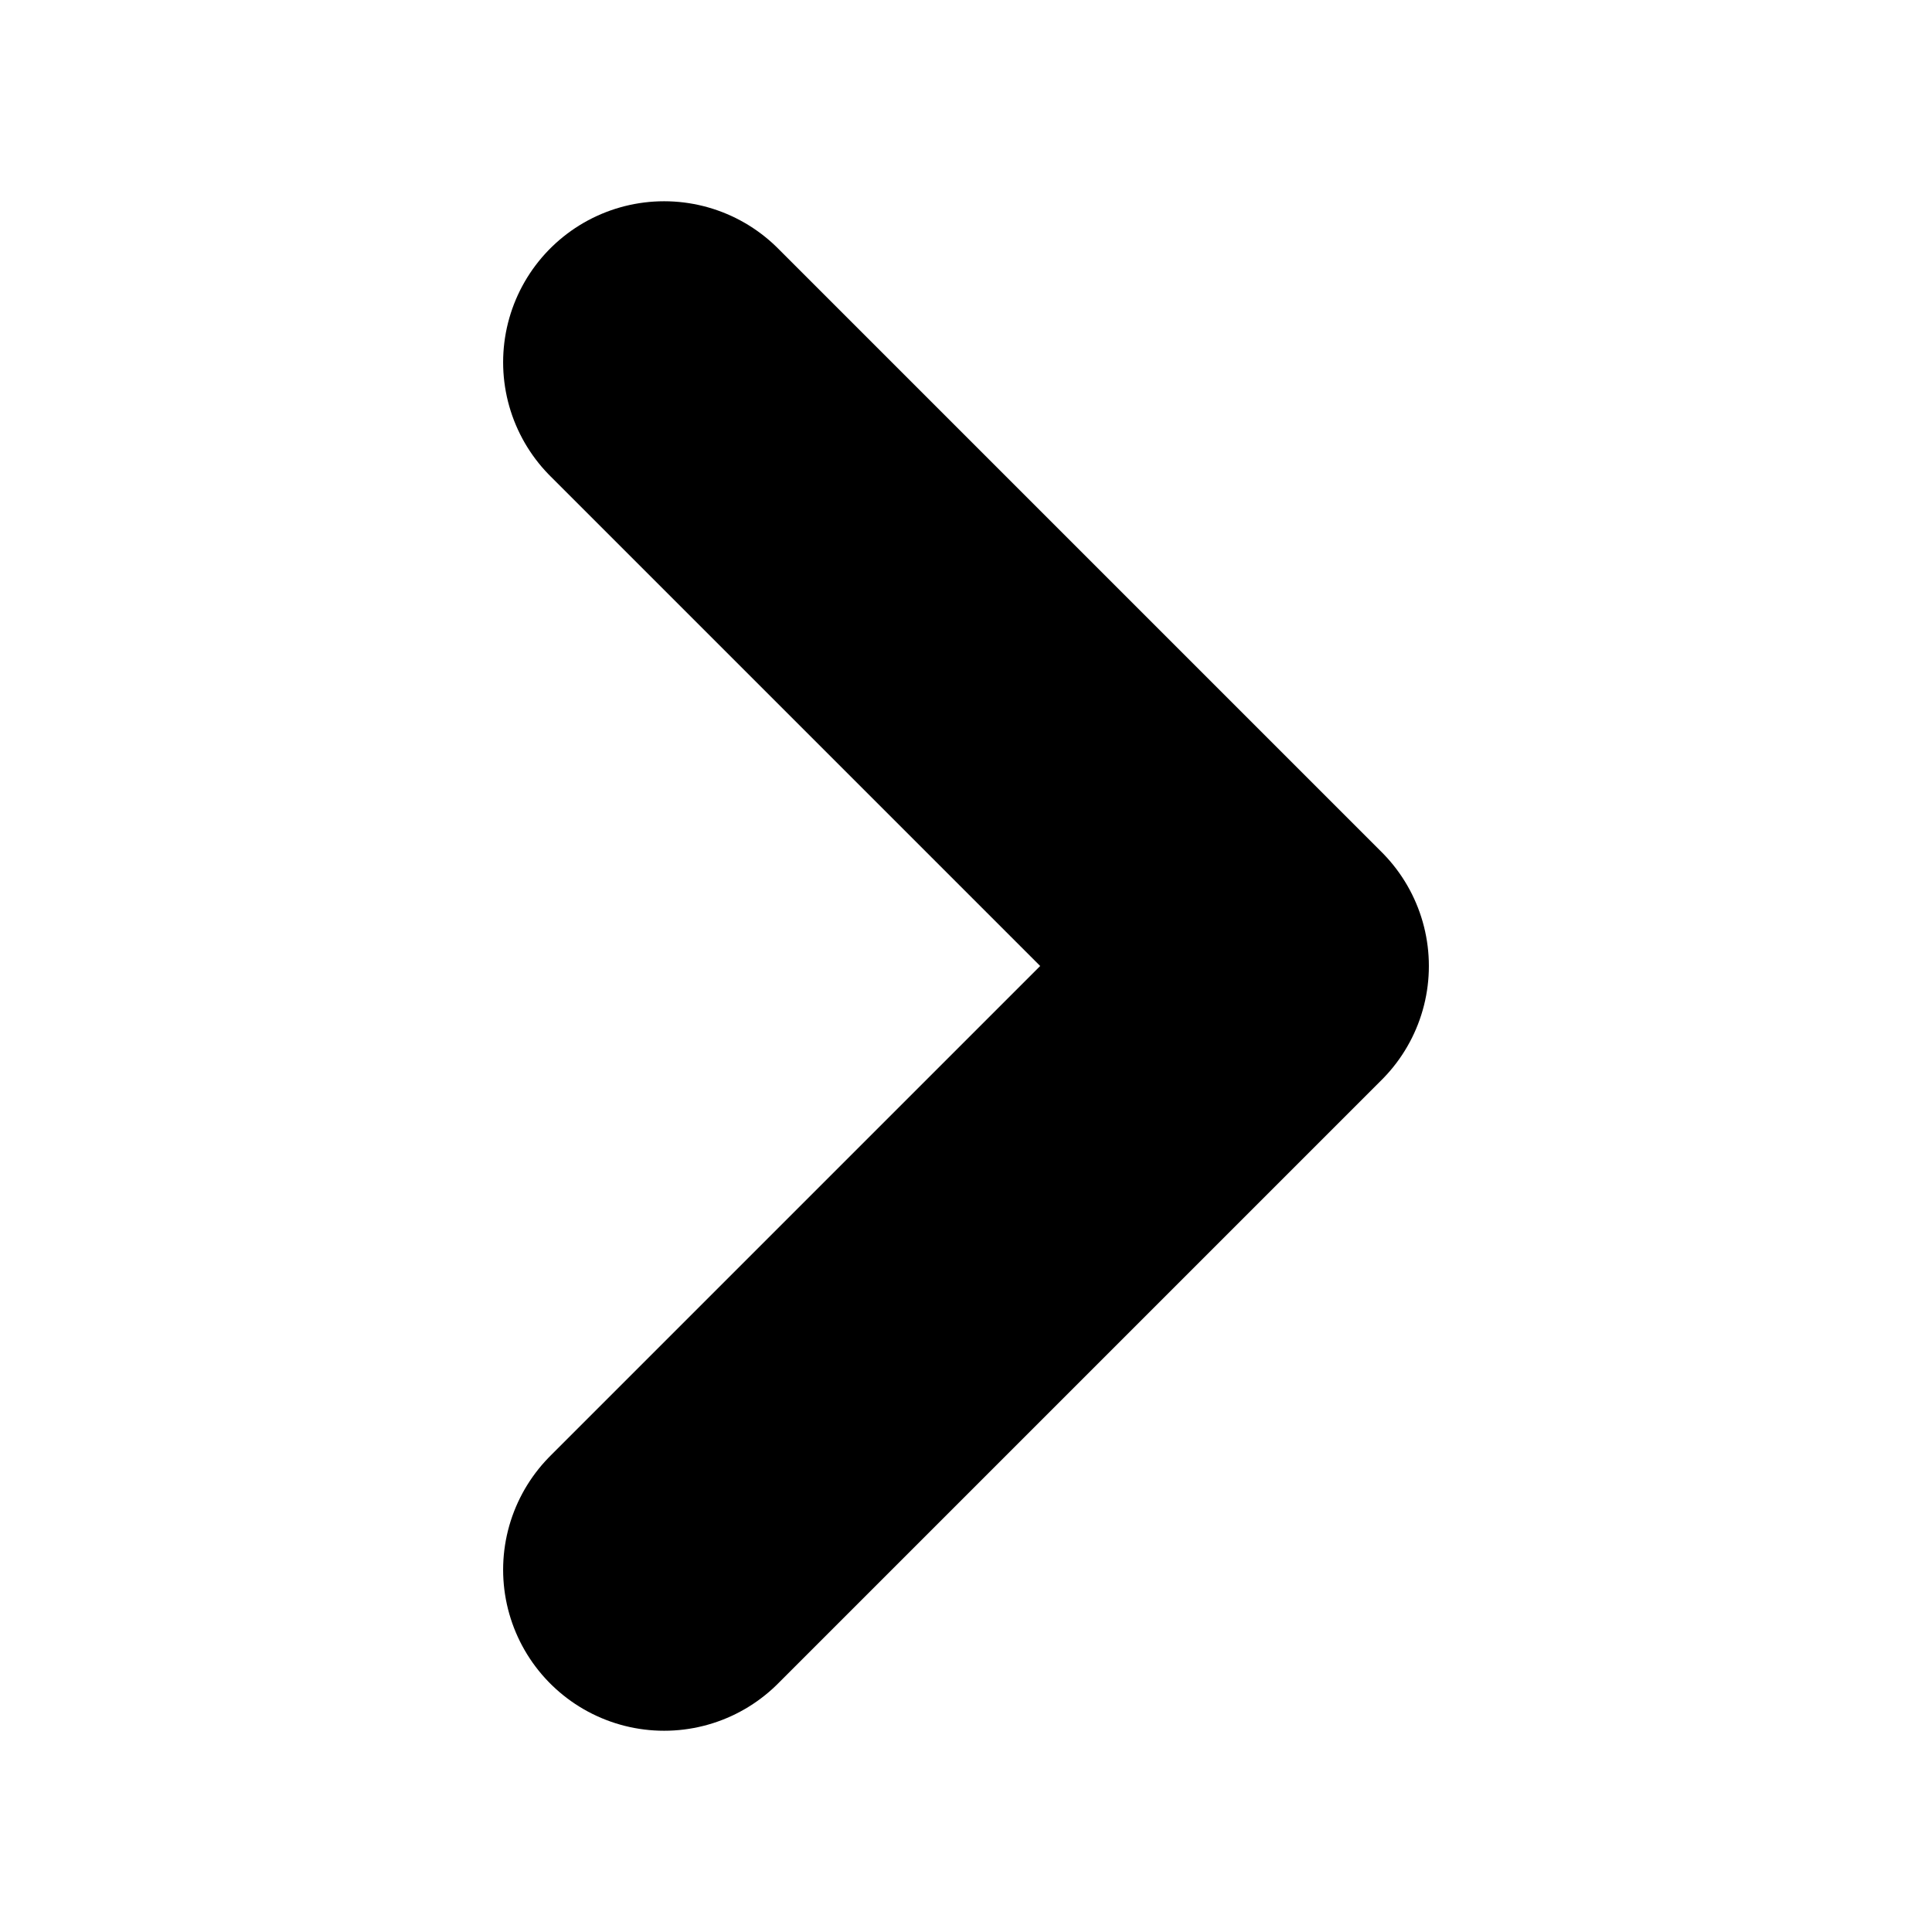
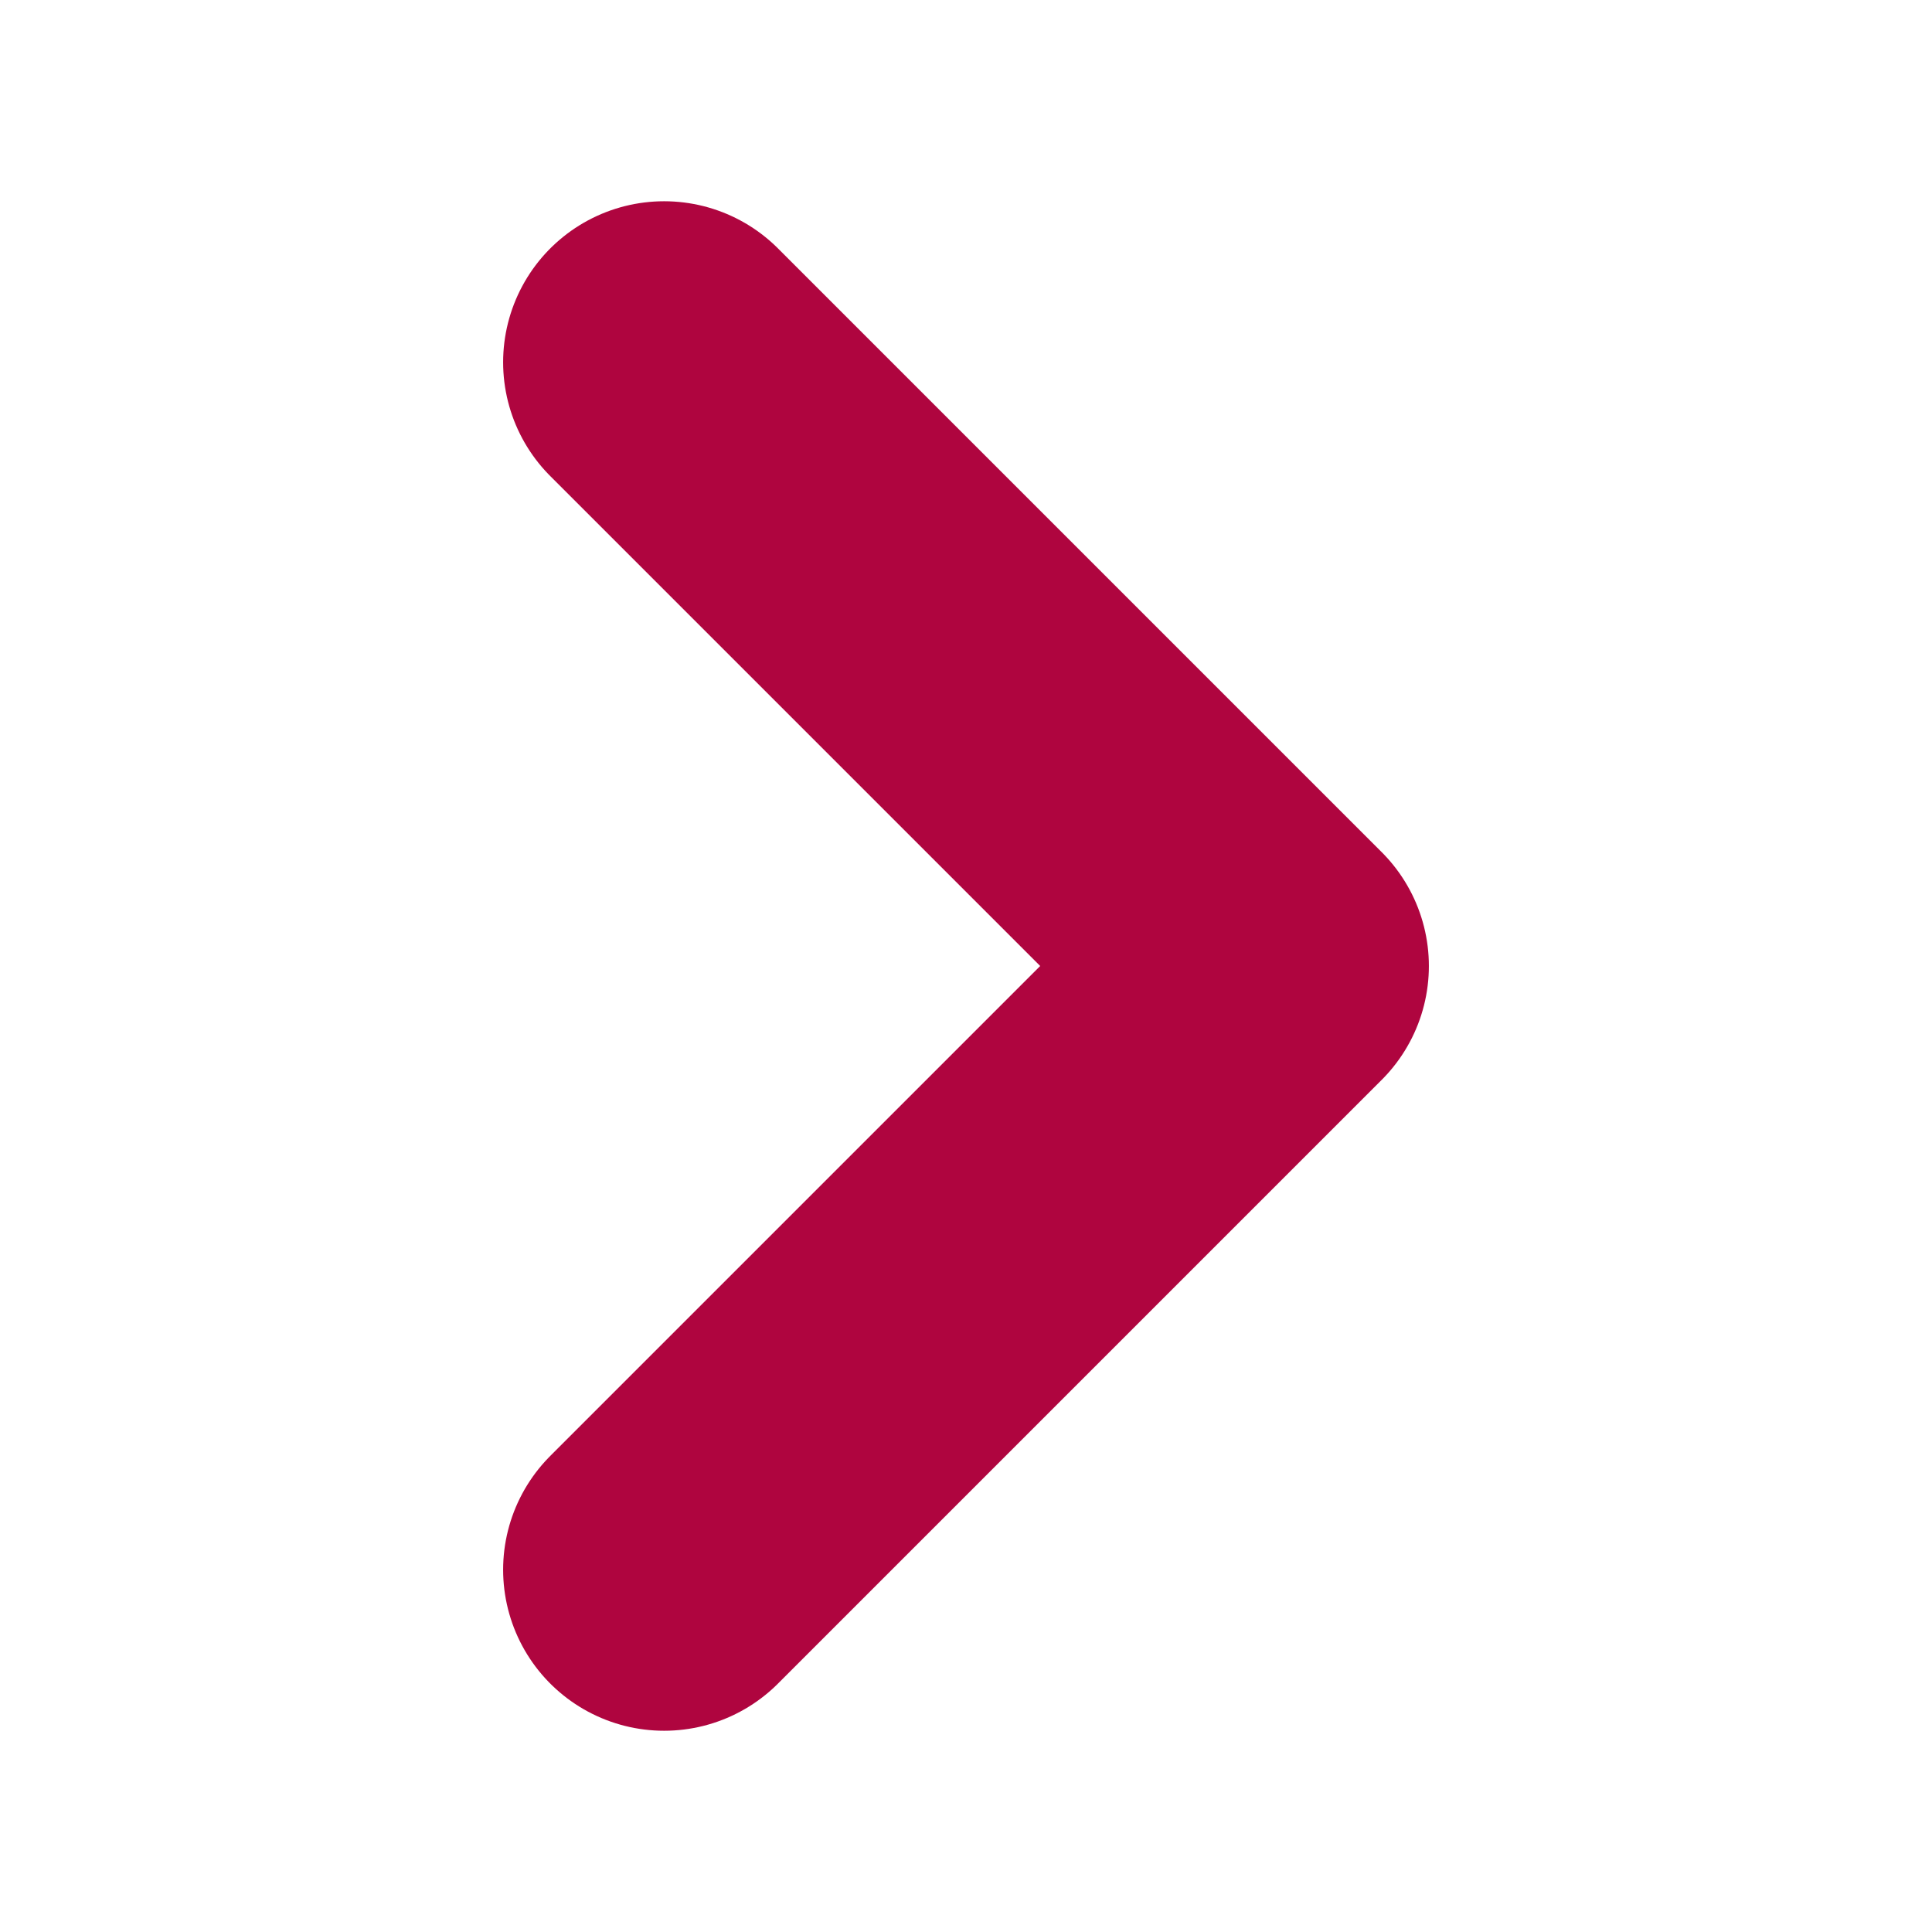
<svg xmlns="http://www.w3.org/2000/svg" viewBox="0 0 24 24" fill="none">
-   <path d="M8.25 4.5L15.75 12L8.25 19.5" stroke="currentColor" stroke-width="4" stroke-linecap="round" stroke-linejoin="round" />
+   <path d="M8.25 4.5L15.75 12L8.25 19.5" stroke="#AF053F" stroke-width="4" stroke-linecap="round" stroke-linejoin="round" />
</svg>
